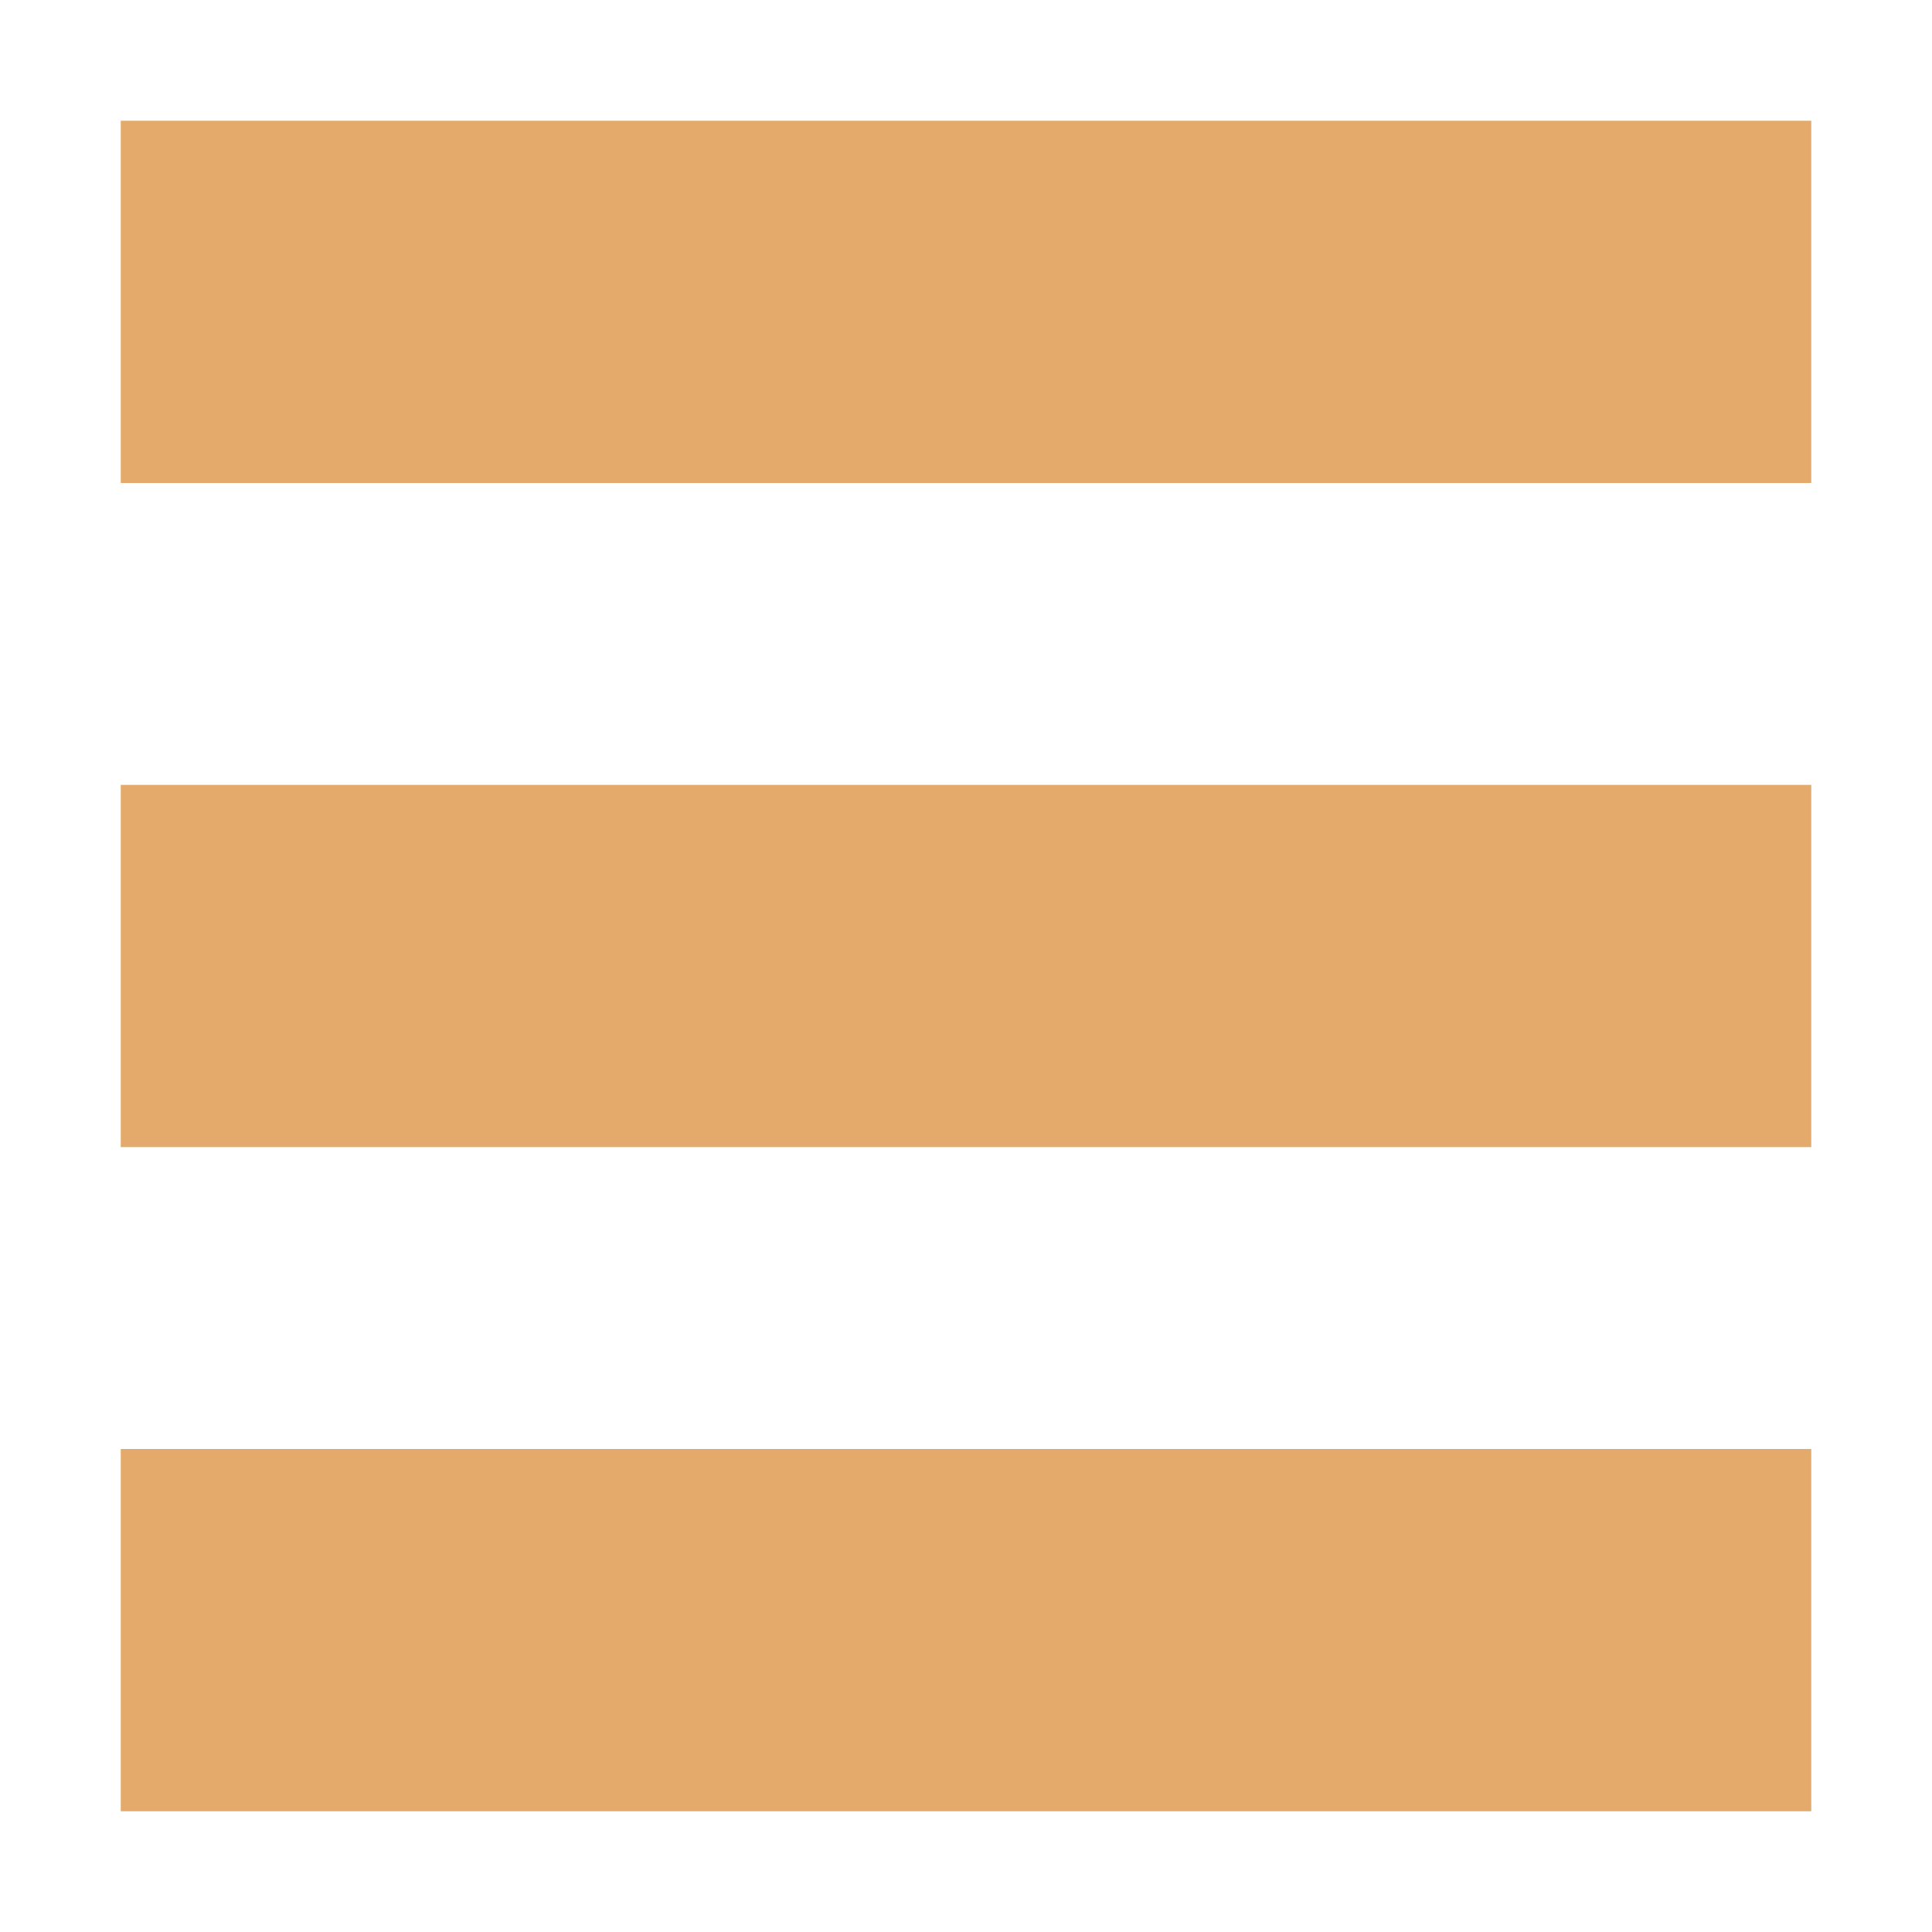
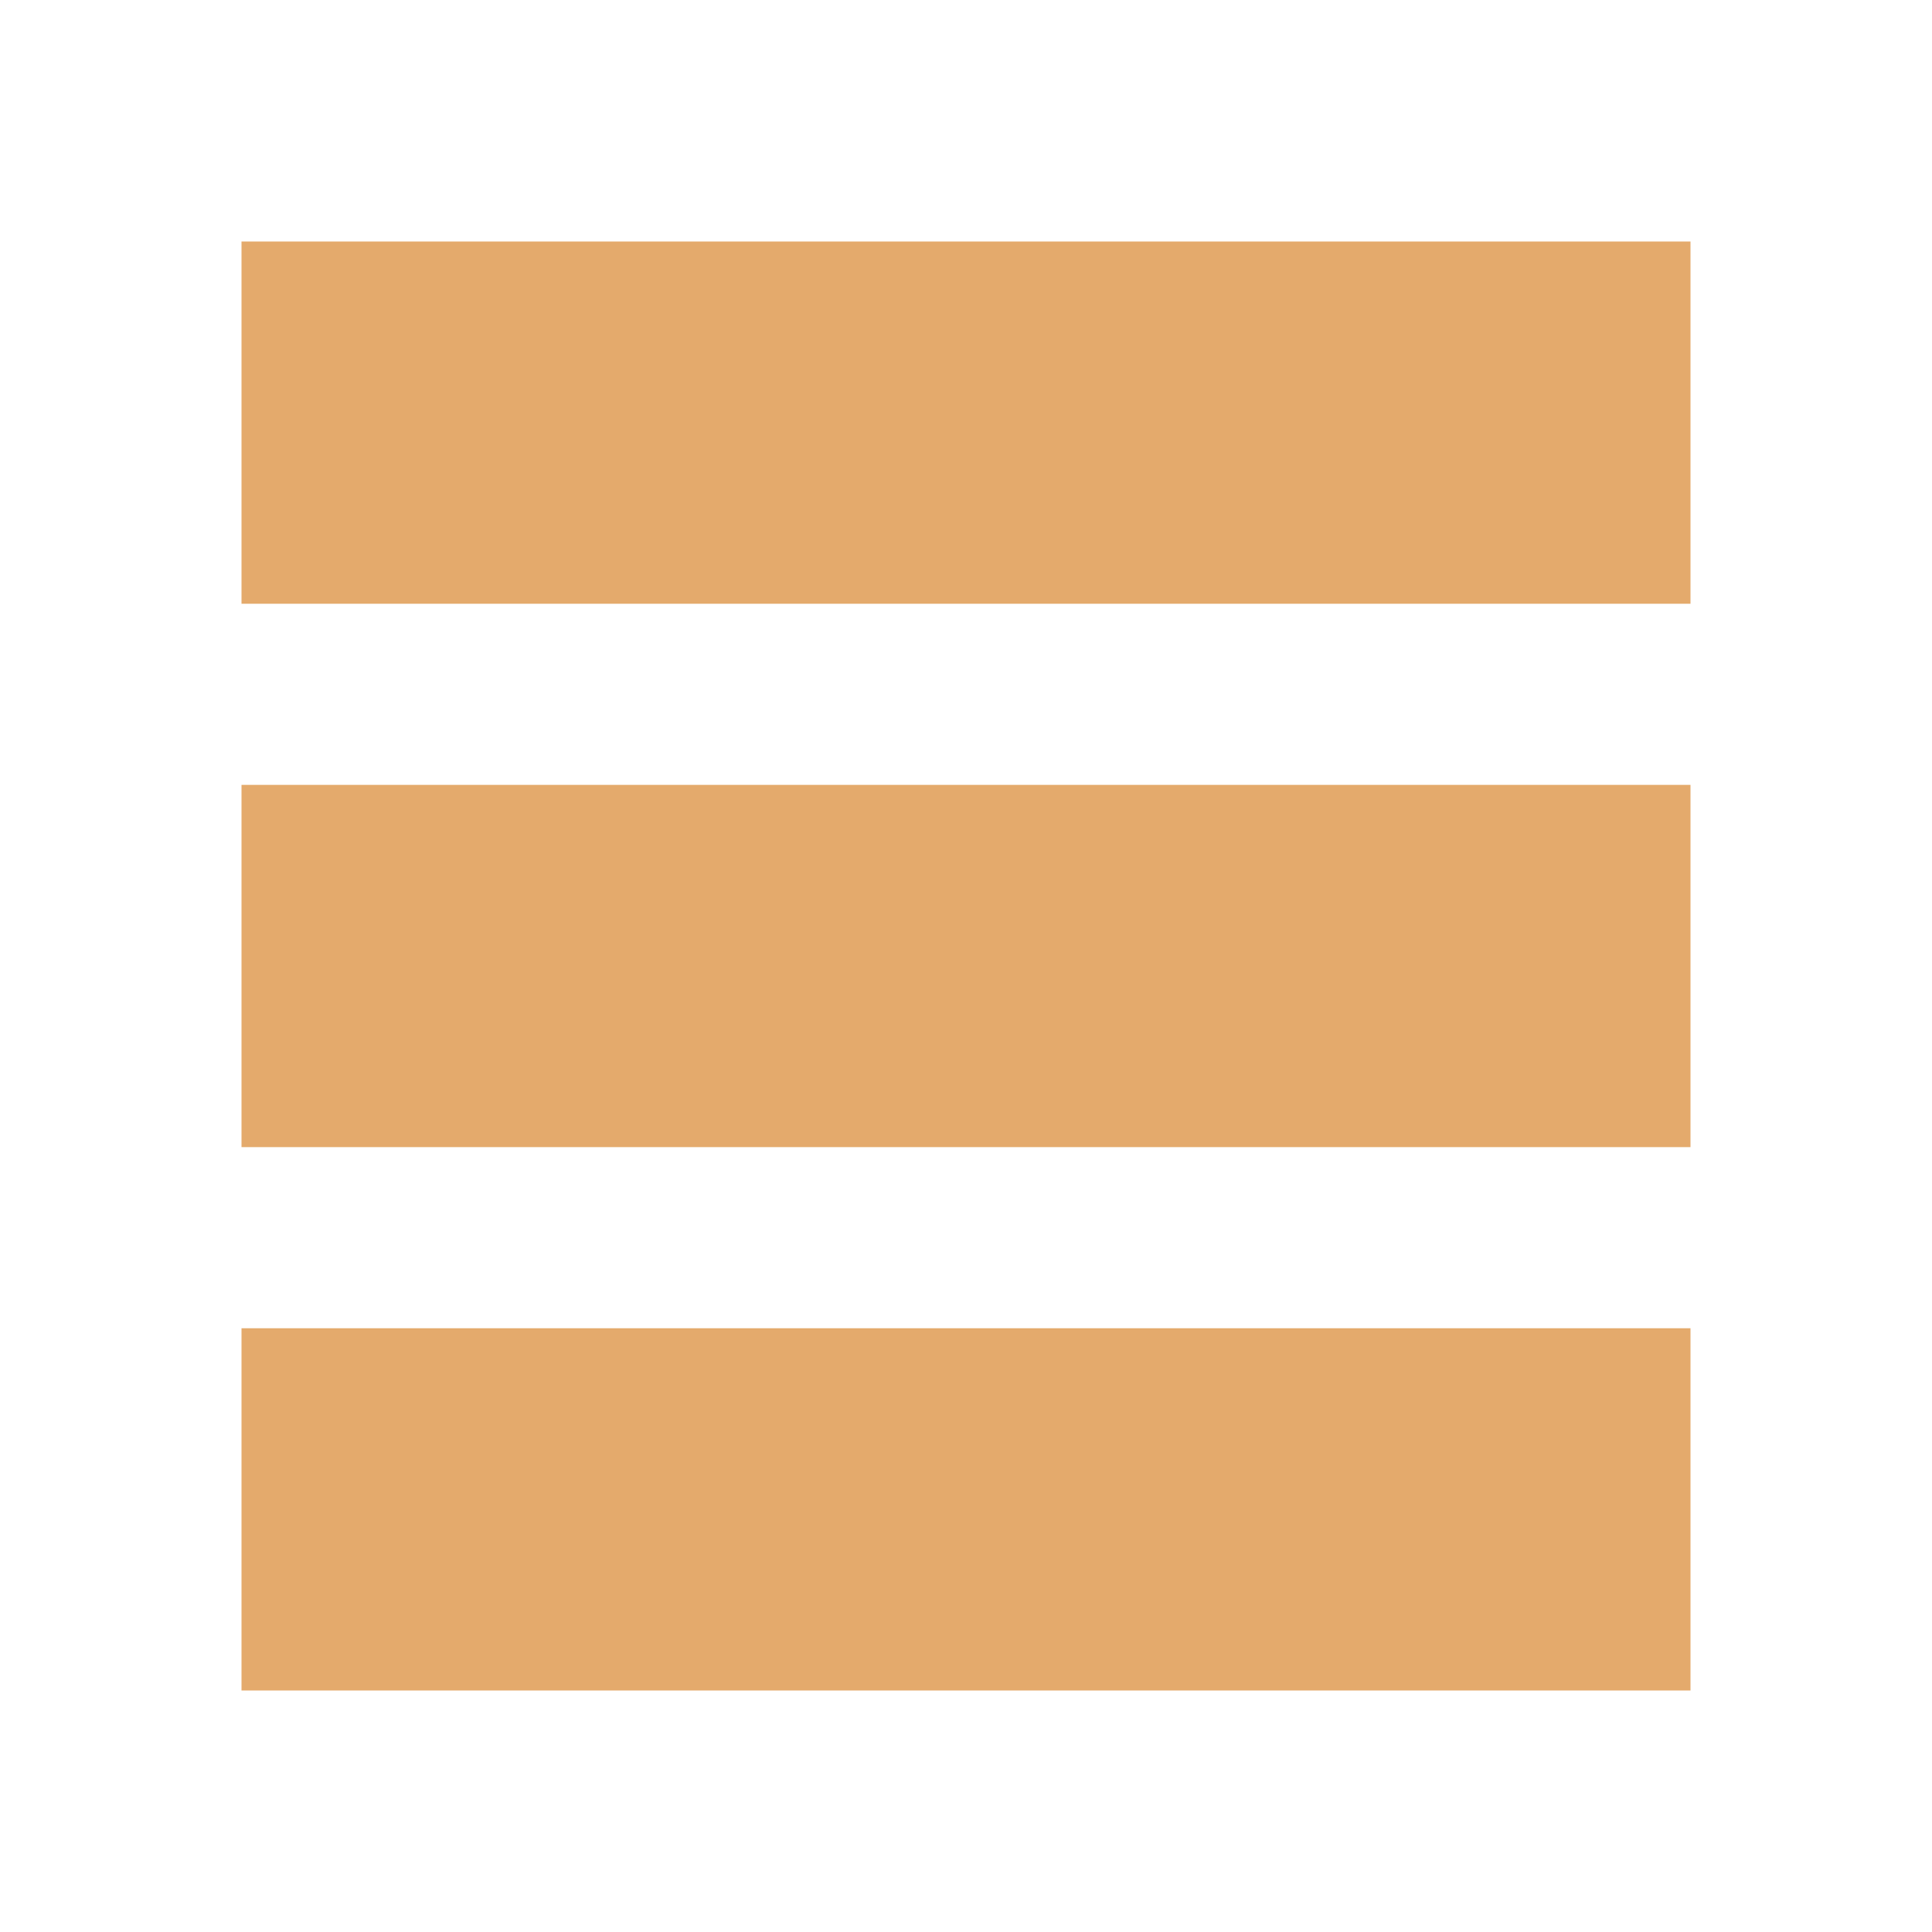
<svg xmlns="http://www.w3.org/2000/svg" width="16" height="16" viewBox="0 0 16 16">
-   <g fill="none" fill-rule="evenodd">
-     <rect fill="#DD9547" fill-opacity=".8" width="14" height="3" transform="translate(1 1)" />
-     <rect fill="#DD9547" fill-opacity=".8" width="14" height="3" transform="translate(1 6.5)" />
-     <rect fill="#DD9547" fill-opacity=".8" width="14" height="3" transform="translate(1 12)" />
+   <g fill="#DD9547" fill-opacity=".8" fill-rule="evenodd">
+     <rect width="12" height="3" transform="translate(2 2)" />
+     <rect width="12" height="3" transform="translate(2 6.5)" />
+     <rect width="12" height="3" transform="translate(2 11)" />
  </g>
</svg>
